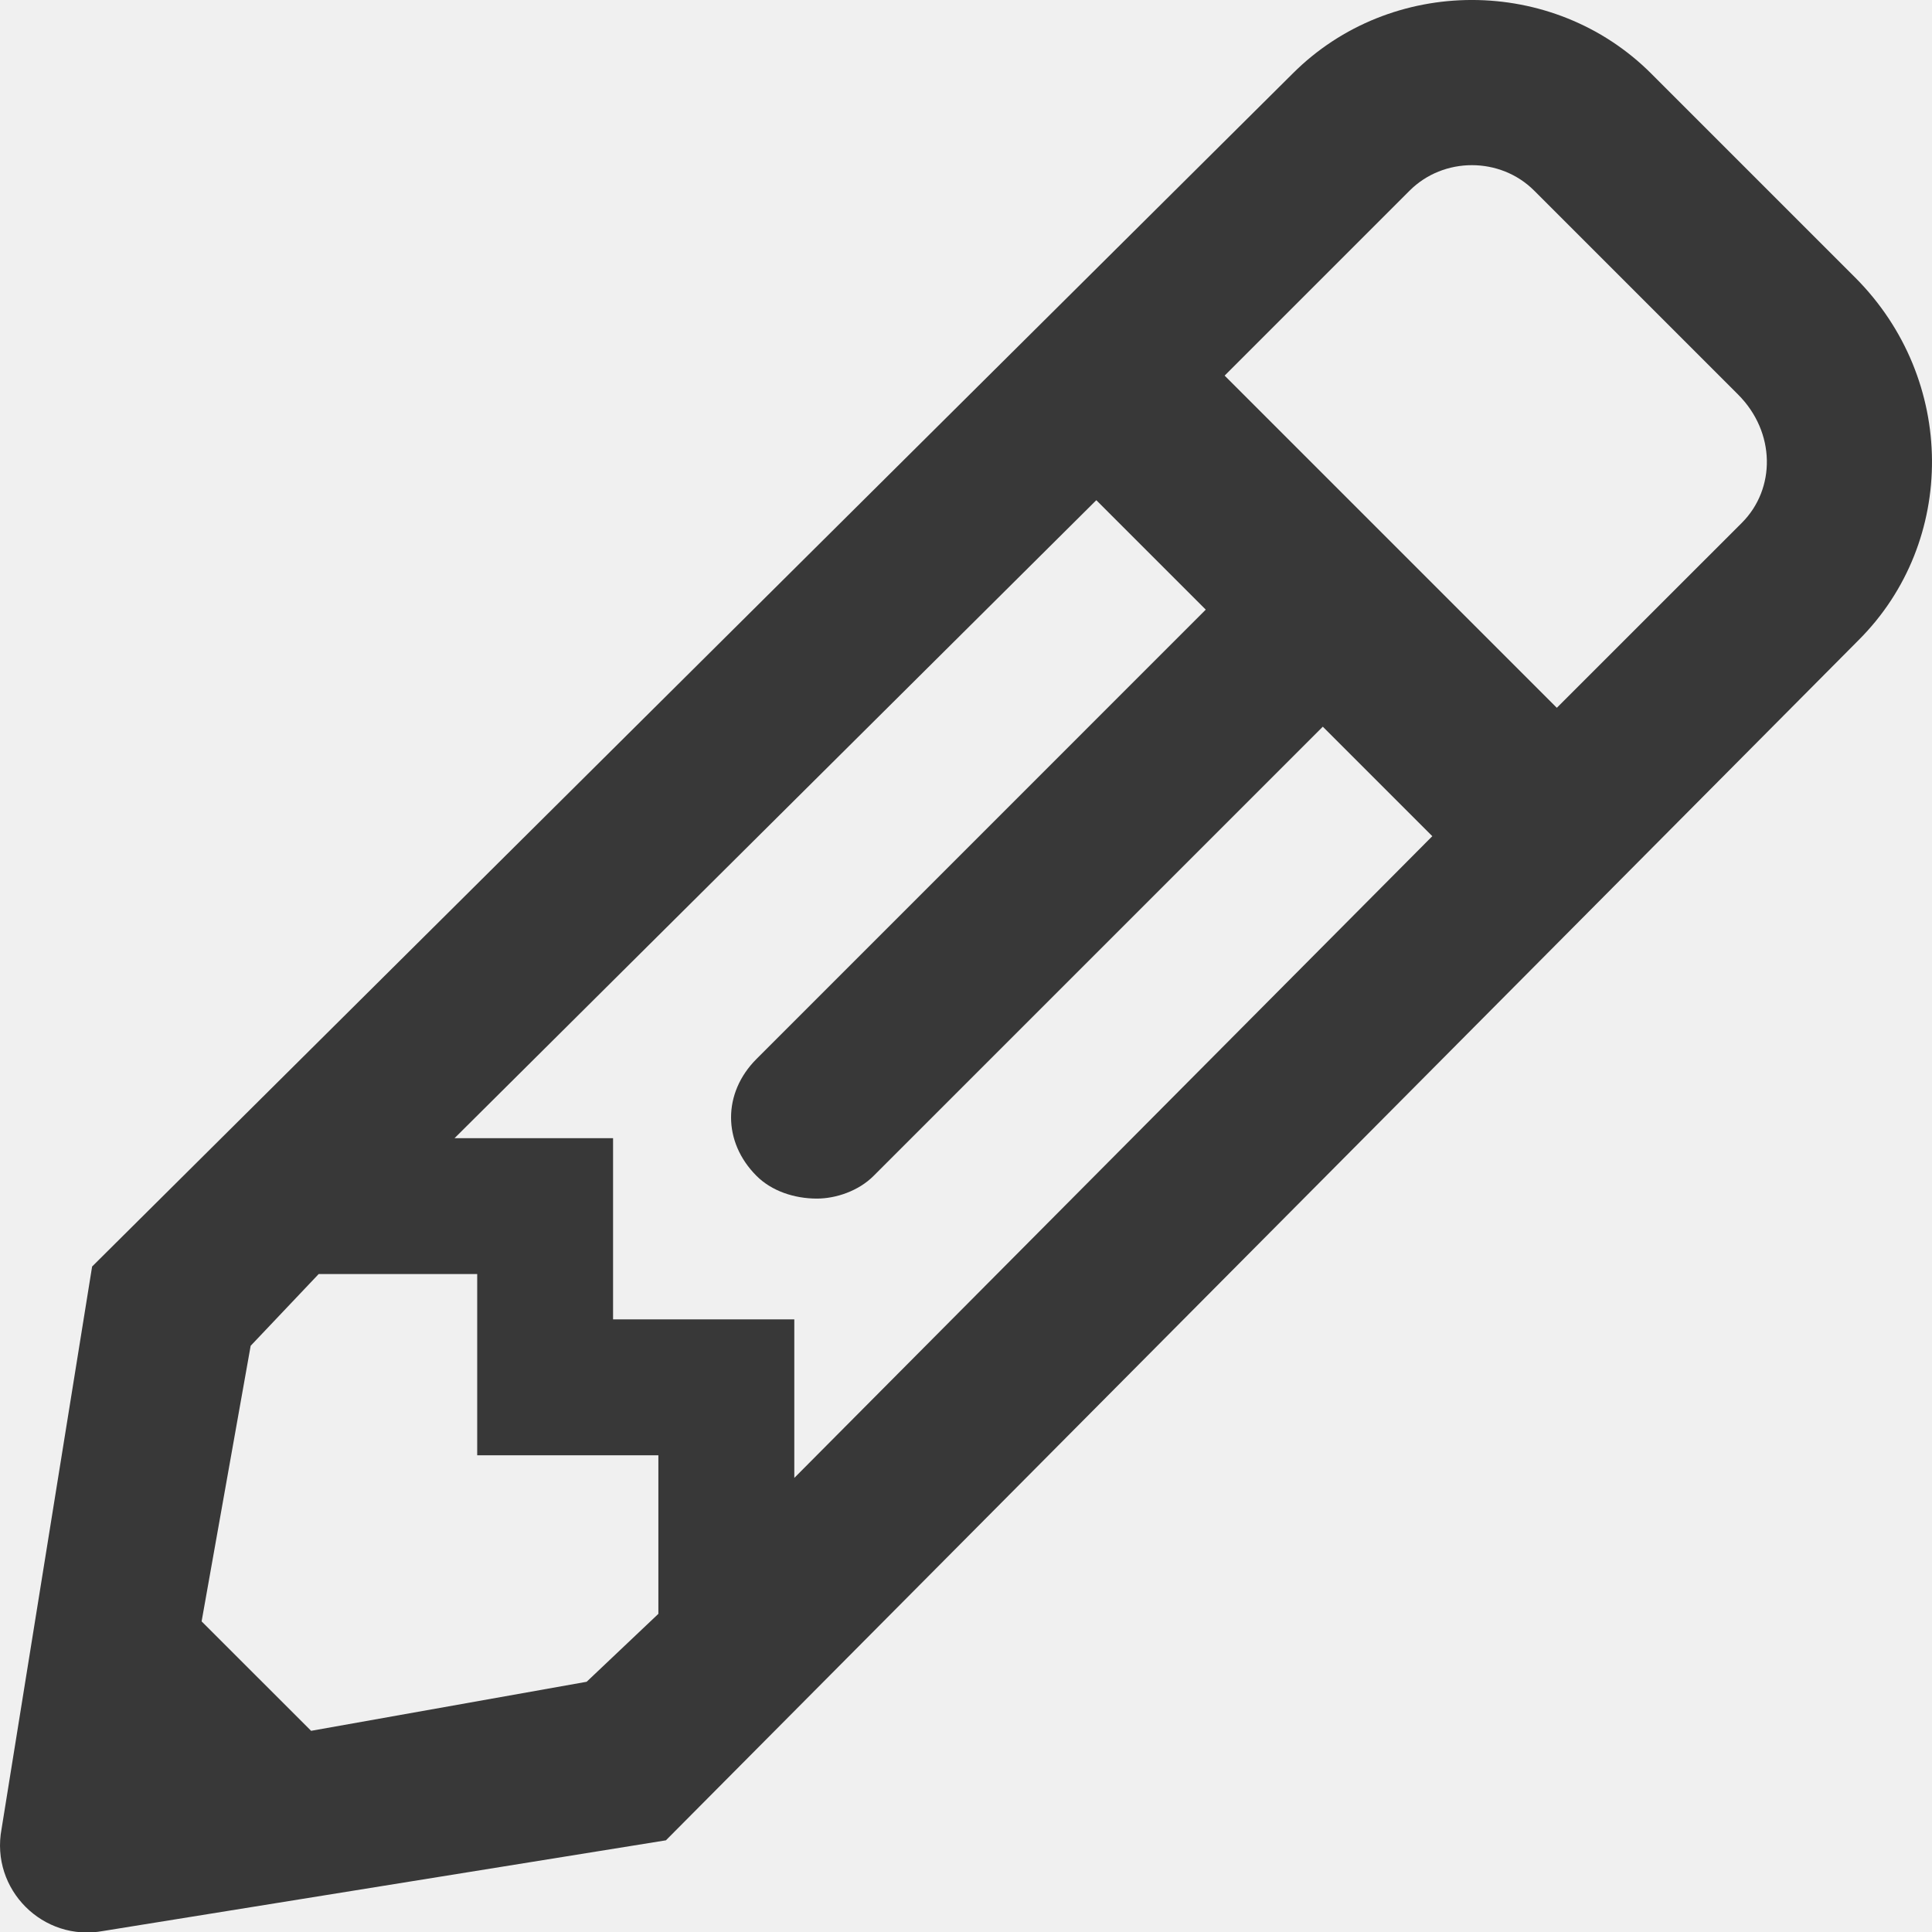
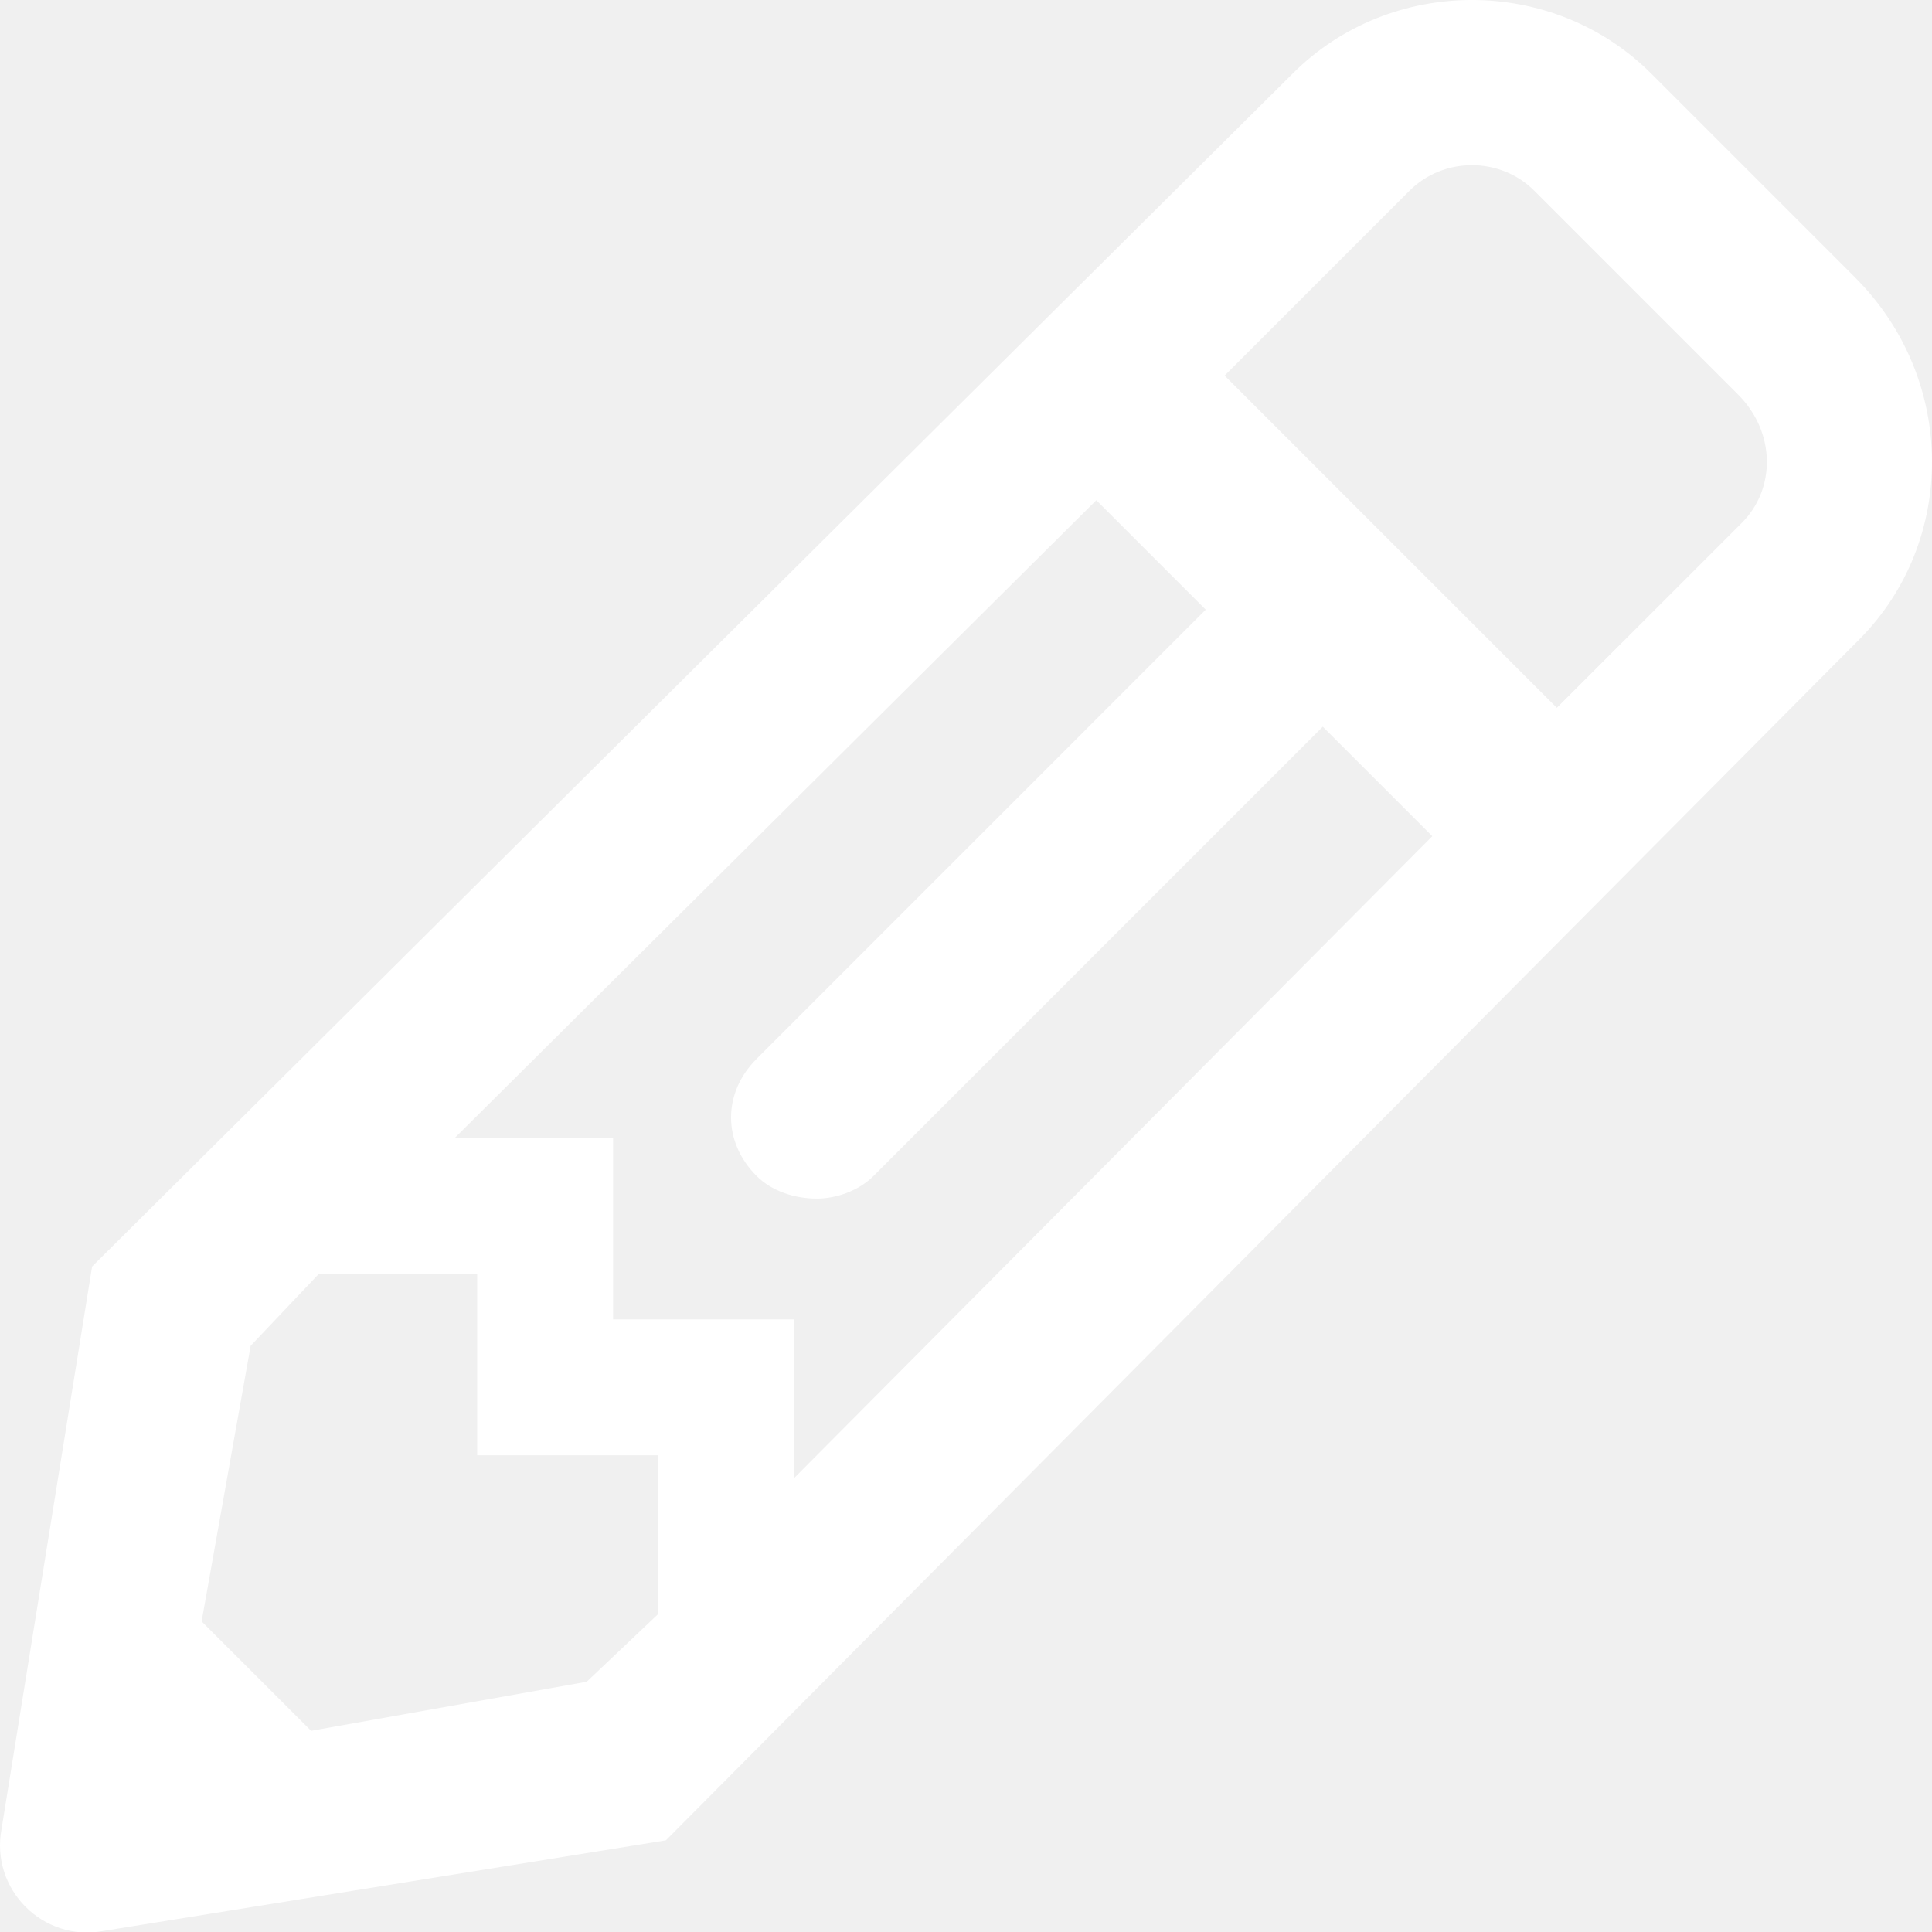
<svg xmlns="http://www.w3.org/2000/svg" width="31" height="31" viewBox="0 0 31 31" fill="none">
-   <path d="M29.766 4.452C31.401 6.088 31.401 8.692 29.826 10.267L10.685 29.529L1.66 30.983C0.691 31.165 -0.157 30.317 0.025 29.347L1.478 20.322L20.741 1.181C22.315 -0.394 24.92 -0.394 26.495 1.181L29.766 4.452ZM12.139 18.868C11.594 18.323 11.594 17.536 12.139 16.991L19.347 9.782L17.591 8.026L7.293 18.263H9.837V21.17H12.745V23.714L22.982 13.417L21.225 11.66L14.017 18.868C13.775 19.111 13.411 19.232 13.108 19.232C12.745 19.232 12.382 19.111 12.139 18.868ZM4.992 27.772L9.413 26.985L10.564 25.895V23.351H7.657V20.443H5.113L4.022 21.594L3.235 26.016L4.992 27.772ZM27.949 8.389C28.494 7.844 28.494 6.936 27.888 6.33L24.617 3.059C24.072 2.514 23.163 2.514 22.618 3.059L19.65 6.027L24.98 11.357L27.949 8.389Z" fill="#383838" />
+   <path d="M29.766 4.452C31.401 6.088 31.401 8.692 29.826 10.267L10.685 29.529L1.66 30.983C0.691 31.165 -0.157 30.317 0.025 29.347L1.478 20.322L20.741 1.181C22.315 -0.394 24.92 -0.394 26.495 1.181L29.766 4.452ZM12.139 18.868C11.594 18.323 11.594 17.536 12.139 16.991L19.347 9.782L17.591 8.026L7.293 18.263H9.837V21.17H12.745V23.714L22.982 13.417L21.225 11.66L14.017 18.868C13.775 19.111 13.411 19.232 13.108 19.232C12.745 19.232 12.382 19.111 12.139 18.868ZM4.992 27.772L9.413 26.985L10.564 25.895V23.351H7.657V20.443H5.113L4.022 21.594L3.235 26.016L4.992 27.772ZM27.949 8.389C28.494 7.844 28.494 6.936 27.888 6.33L24.617 3.059C24.072 2.514 23.163 2.514 22.618 3.059L19.65 6.027L24.98 11.357L27.949 8.389Z" fill="#fff" />
</svg>
